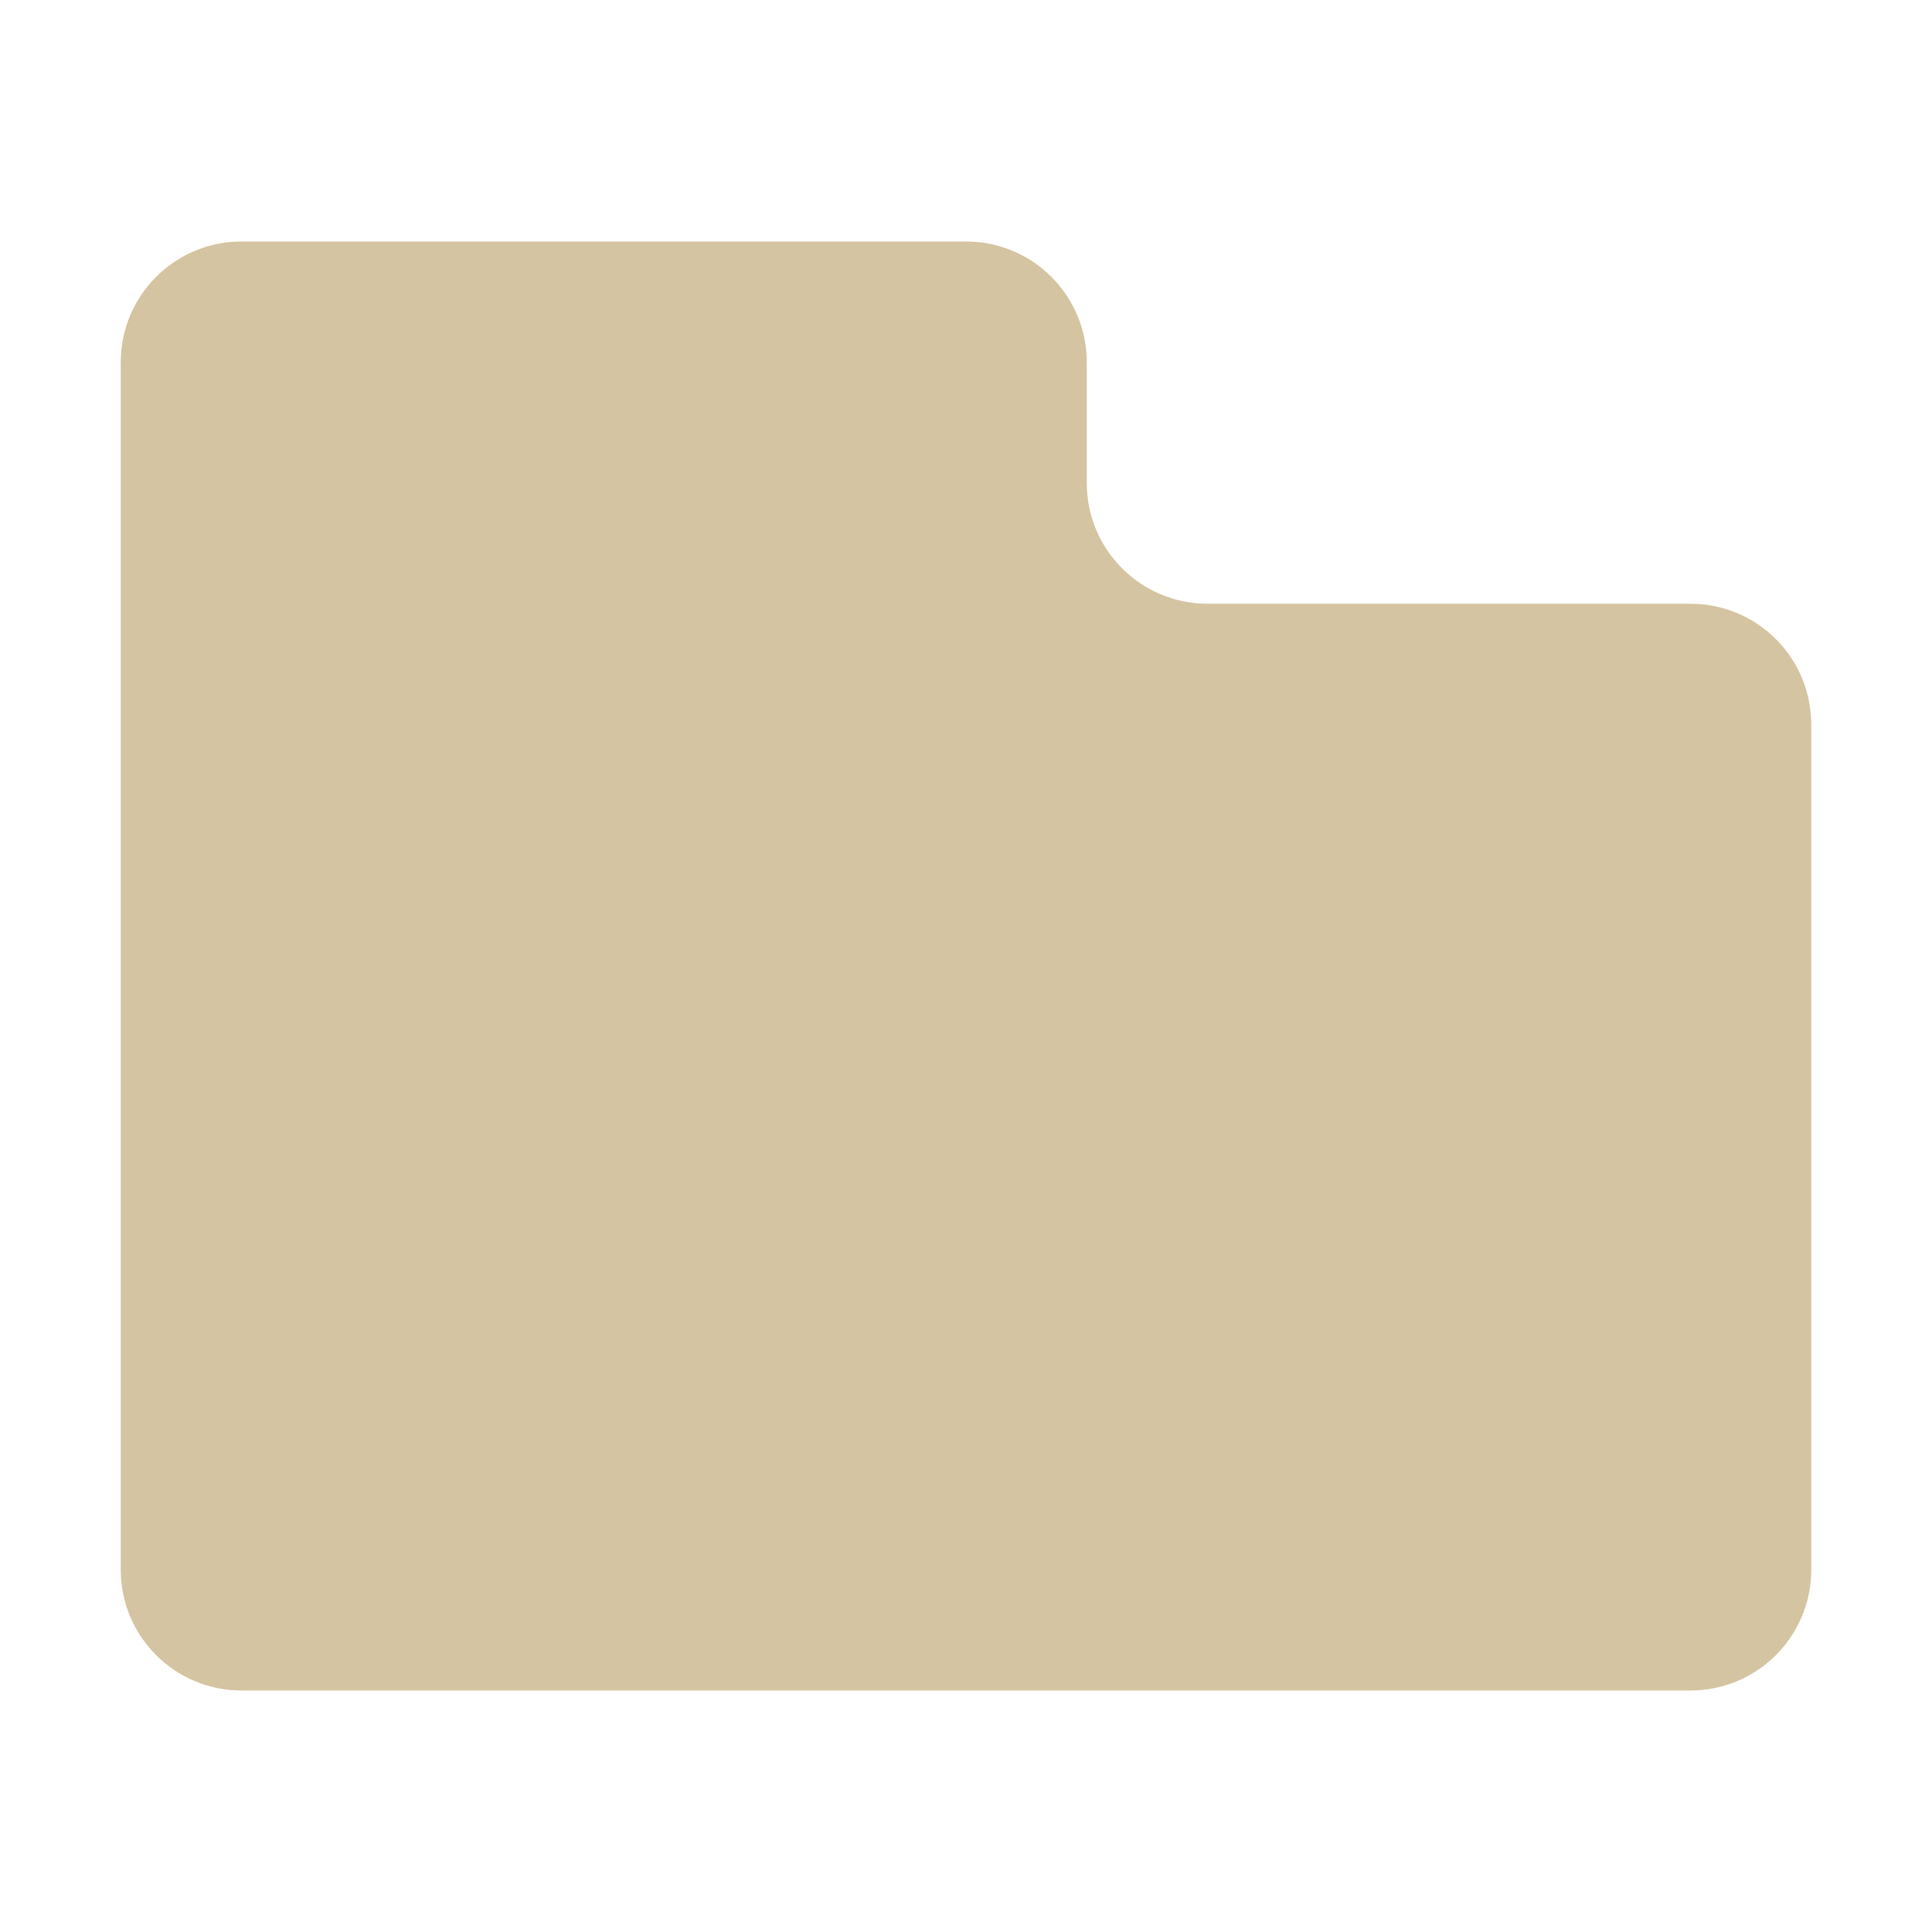
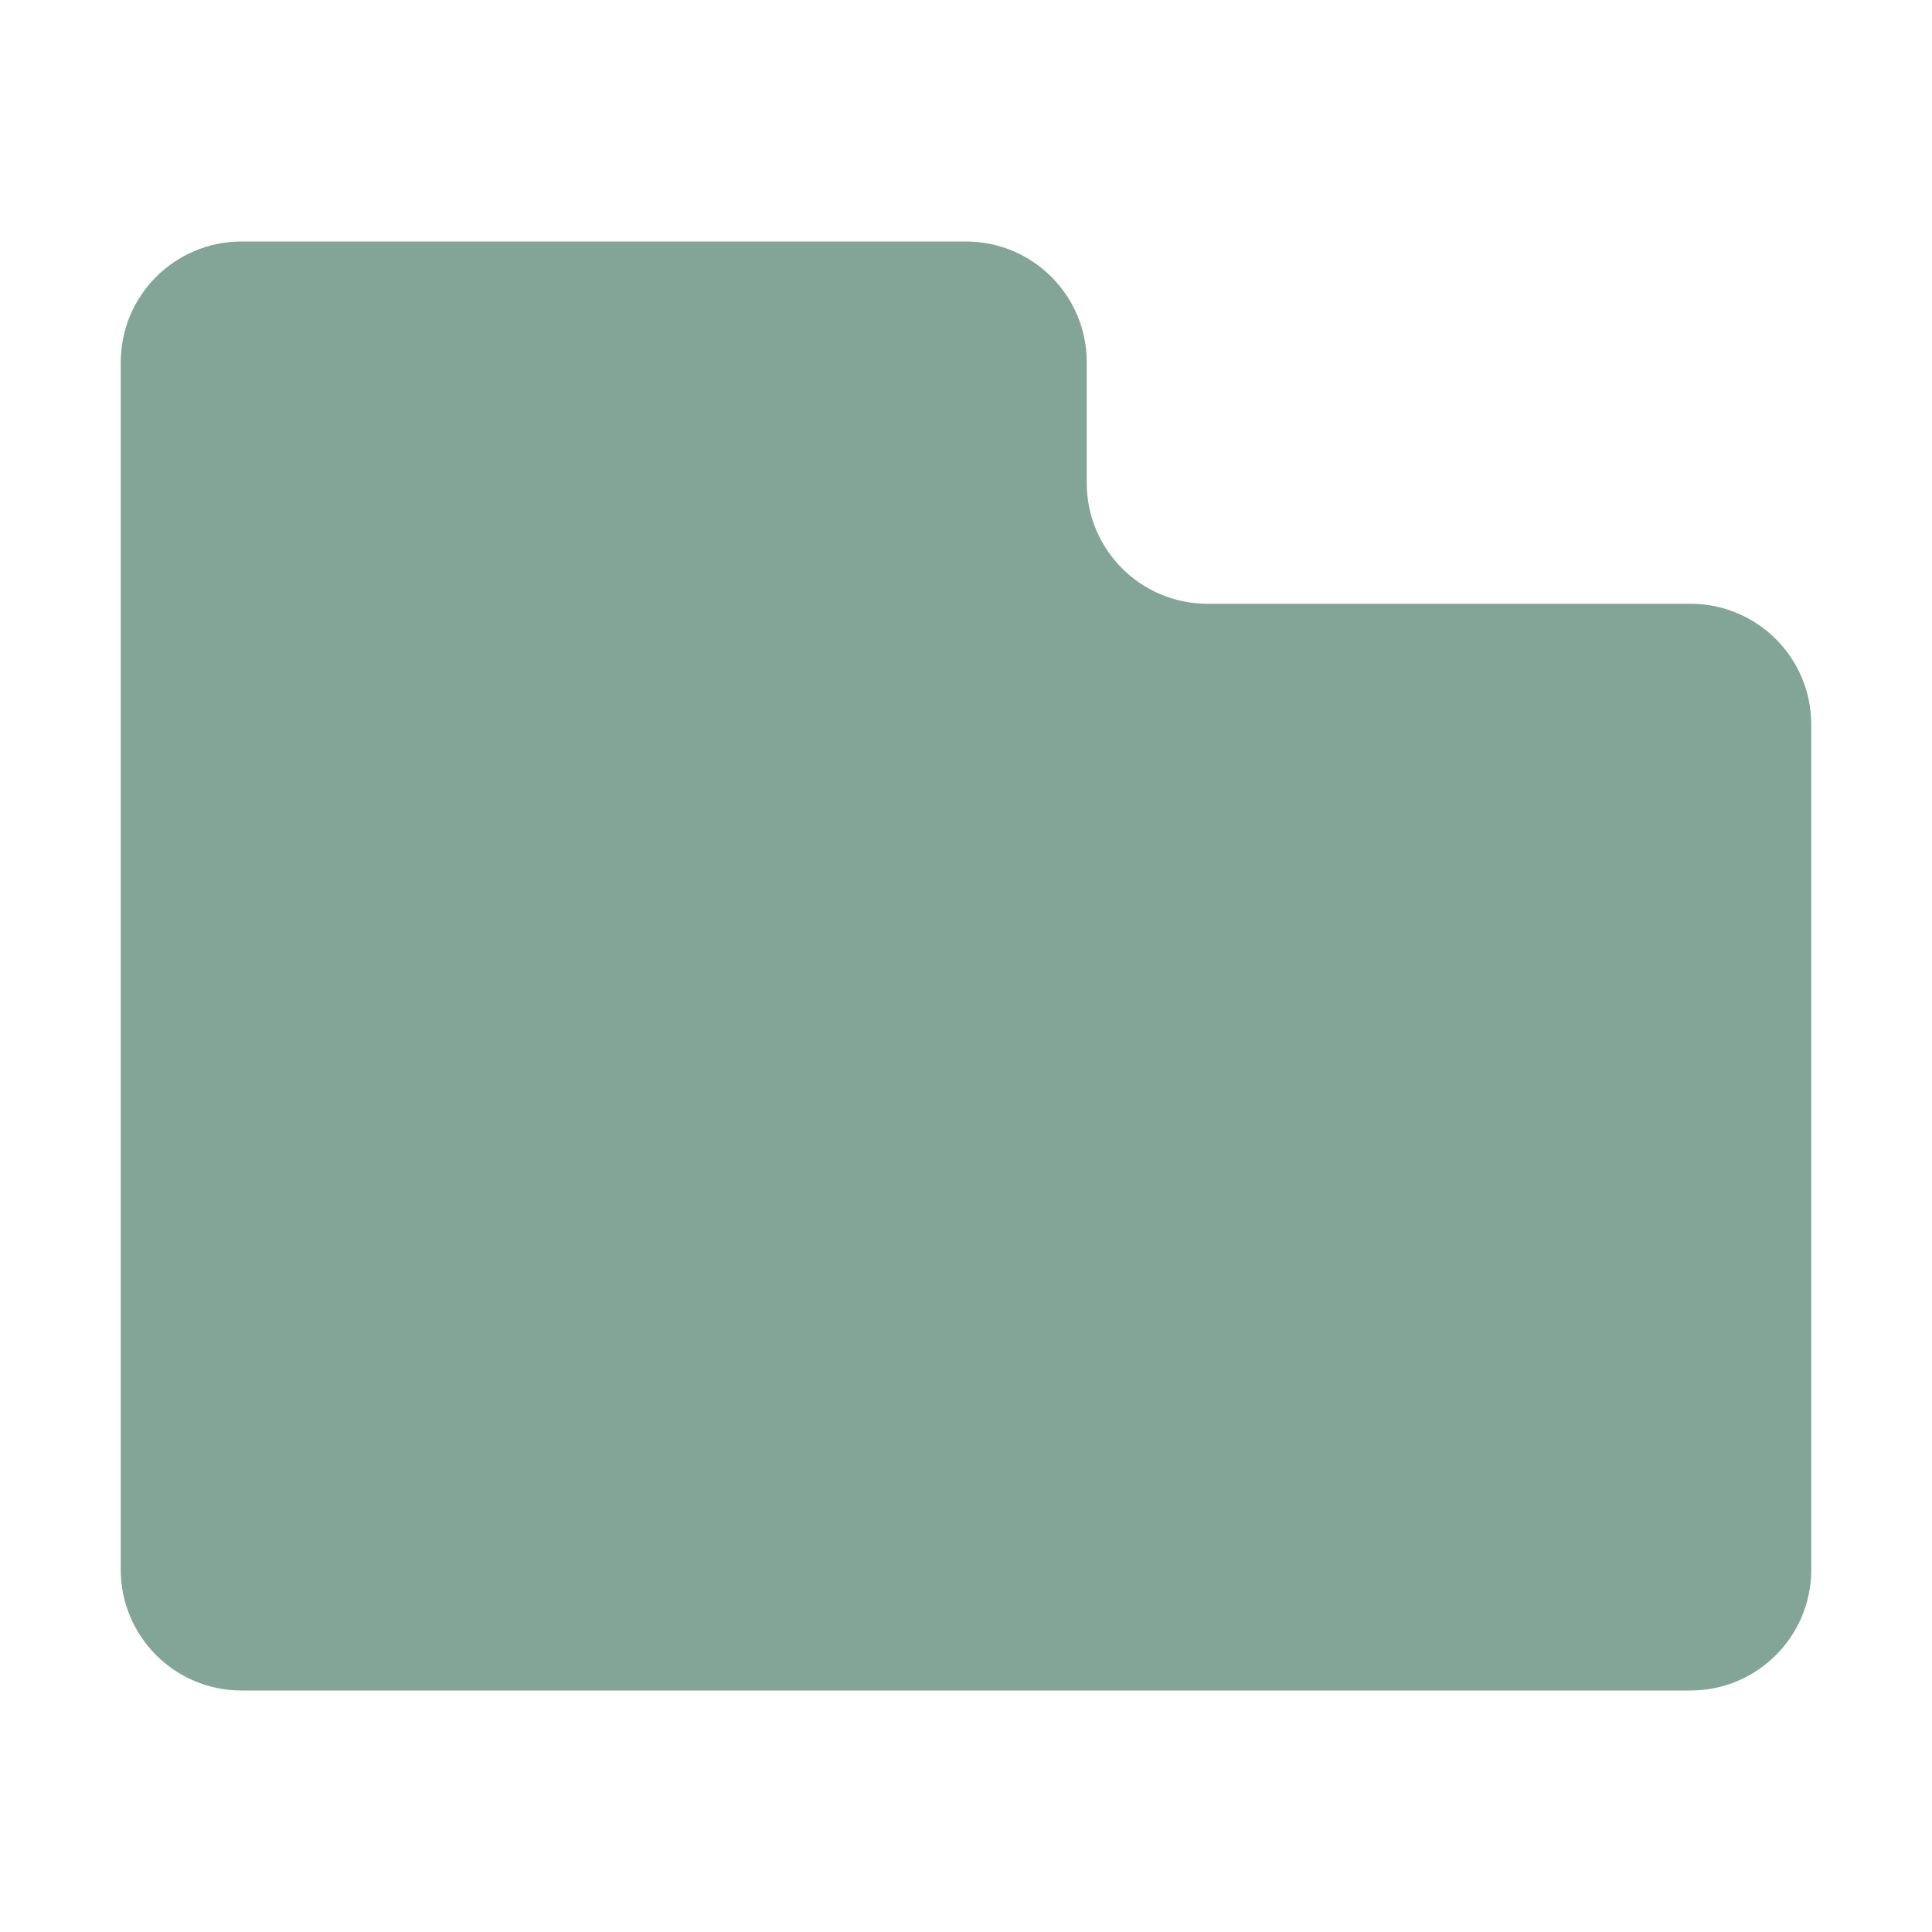
- <svg xmlns="http://www.w3.org/2000/svg" width="16" height="16" version="1.1" viewBox="0 0 16 16">
-   <path d="M2 2a1 1 0 0 0-1 1v10a1 1 0 0 0 1 1h12a1 1 0 0 0 1-1V6a1 1 0 0 0-1-1h-4a1 1 0 0 1-1-1V3a1 1 0 0 0-1-1z" fill="#d5c4a1" />
+ <svg xmlns="http://www.w3.org/2000/svg" height="16" viewBox="0 0 16 16" width="16">
+   <path d="M2 2a1 1 0 0 0-1 1v10a1 1 0 0 0 1 1h12a1 1 0 0 0 1-1V6a1 1 0 0 0-1-1h-4a1 1 0 0 1-1-1V3a1 1 0 0 0-1-1z" fill="#83a598" />
</svg>
